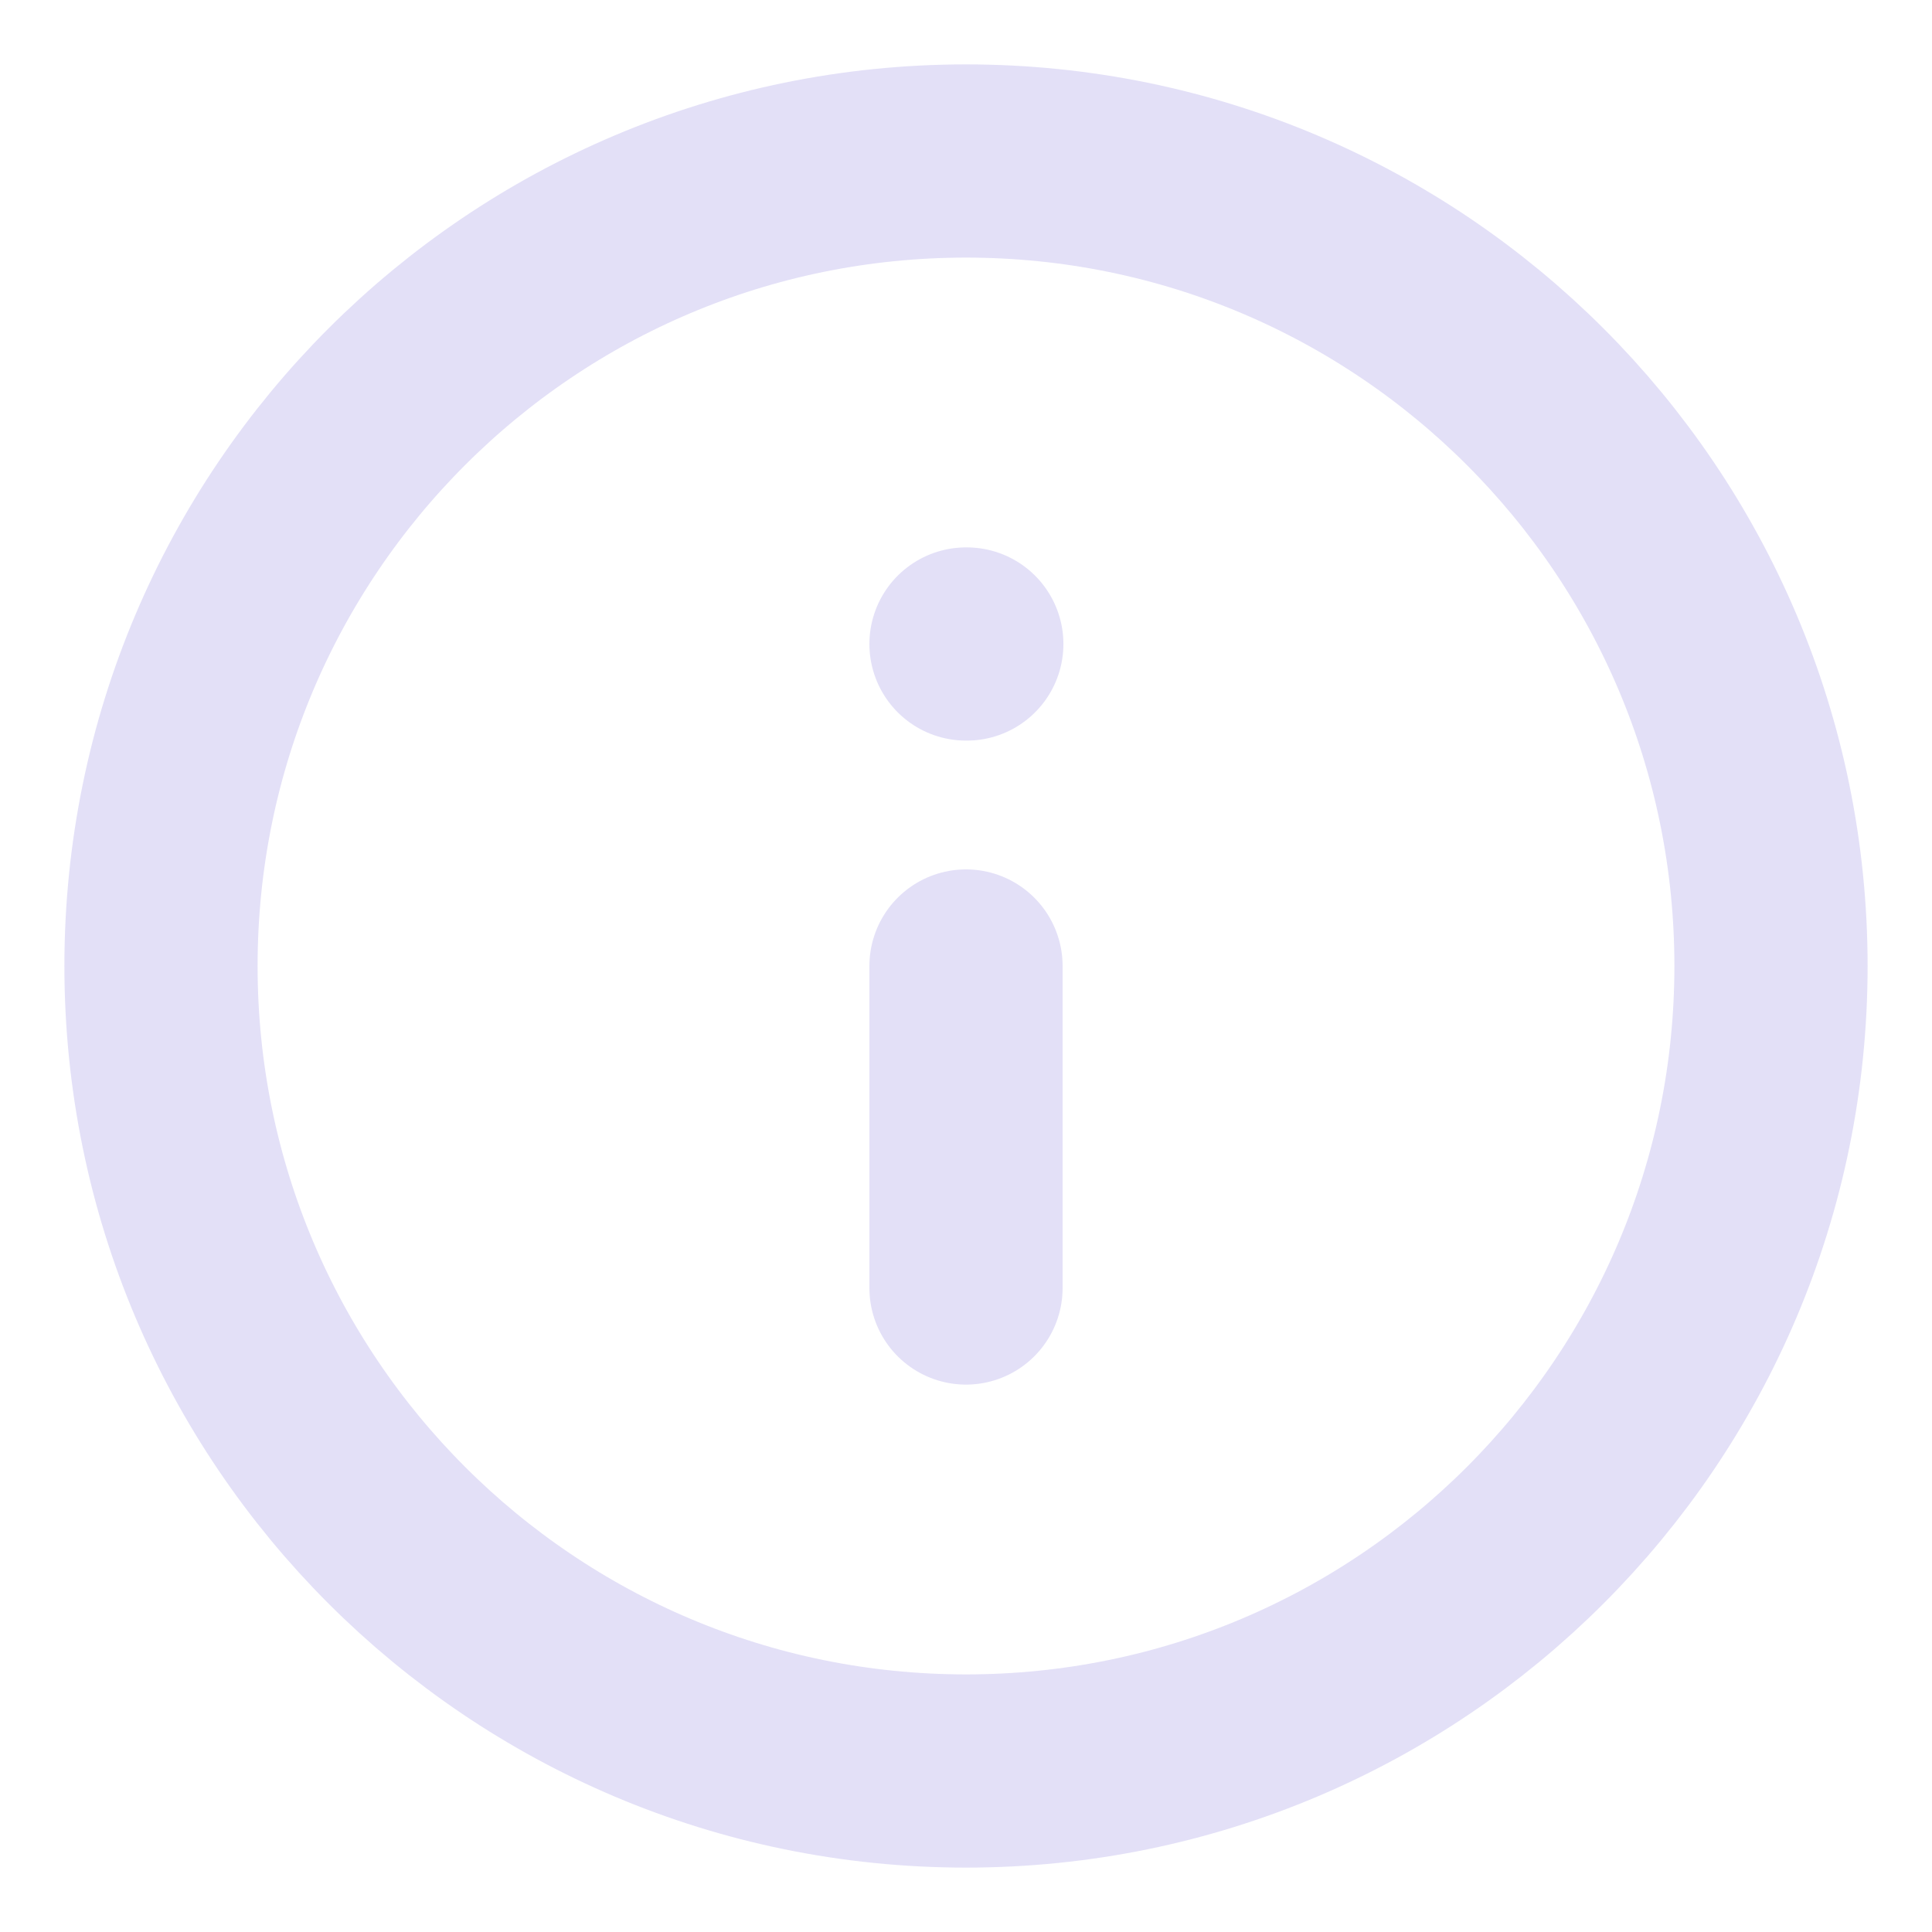
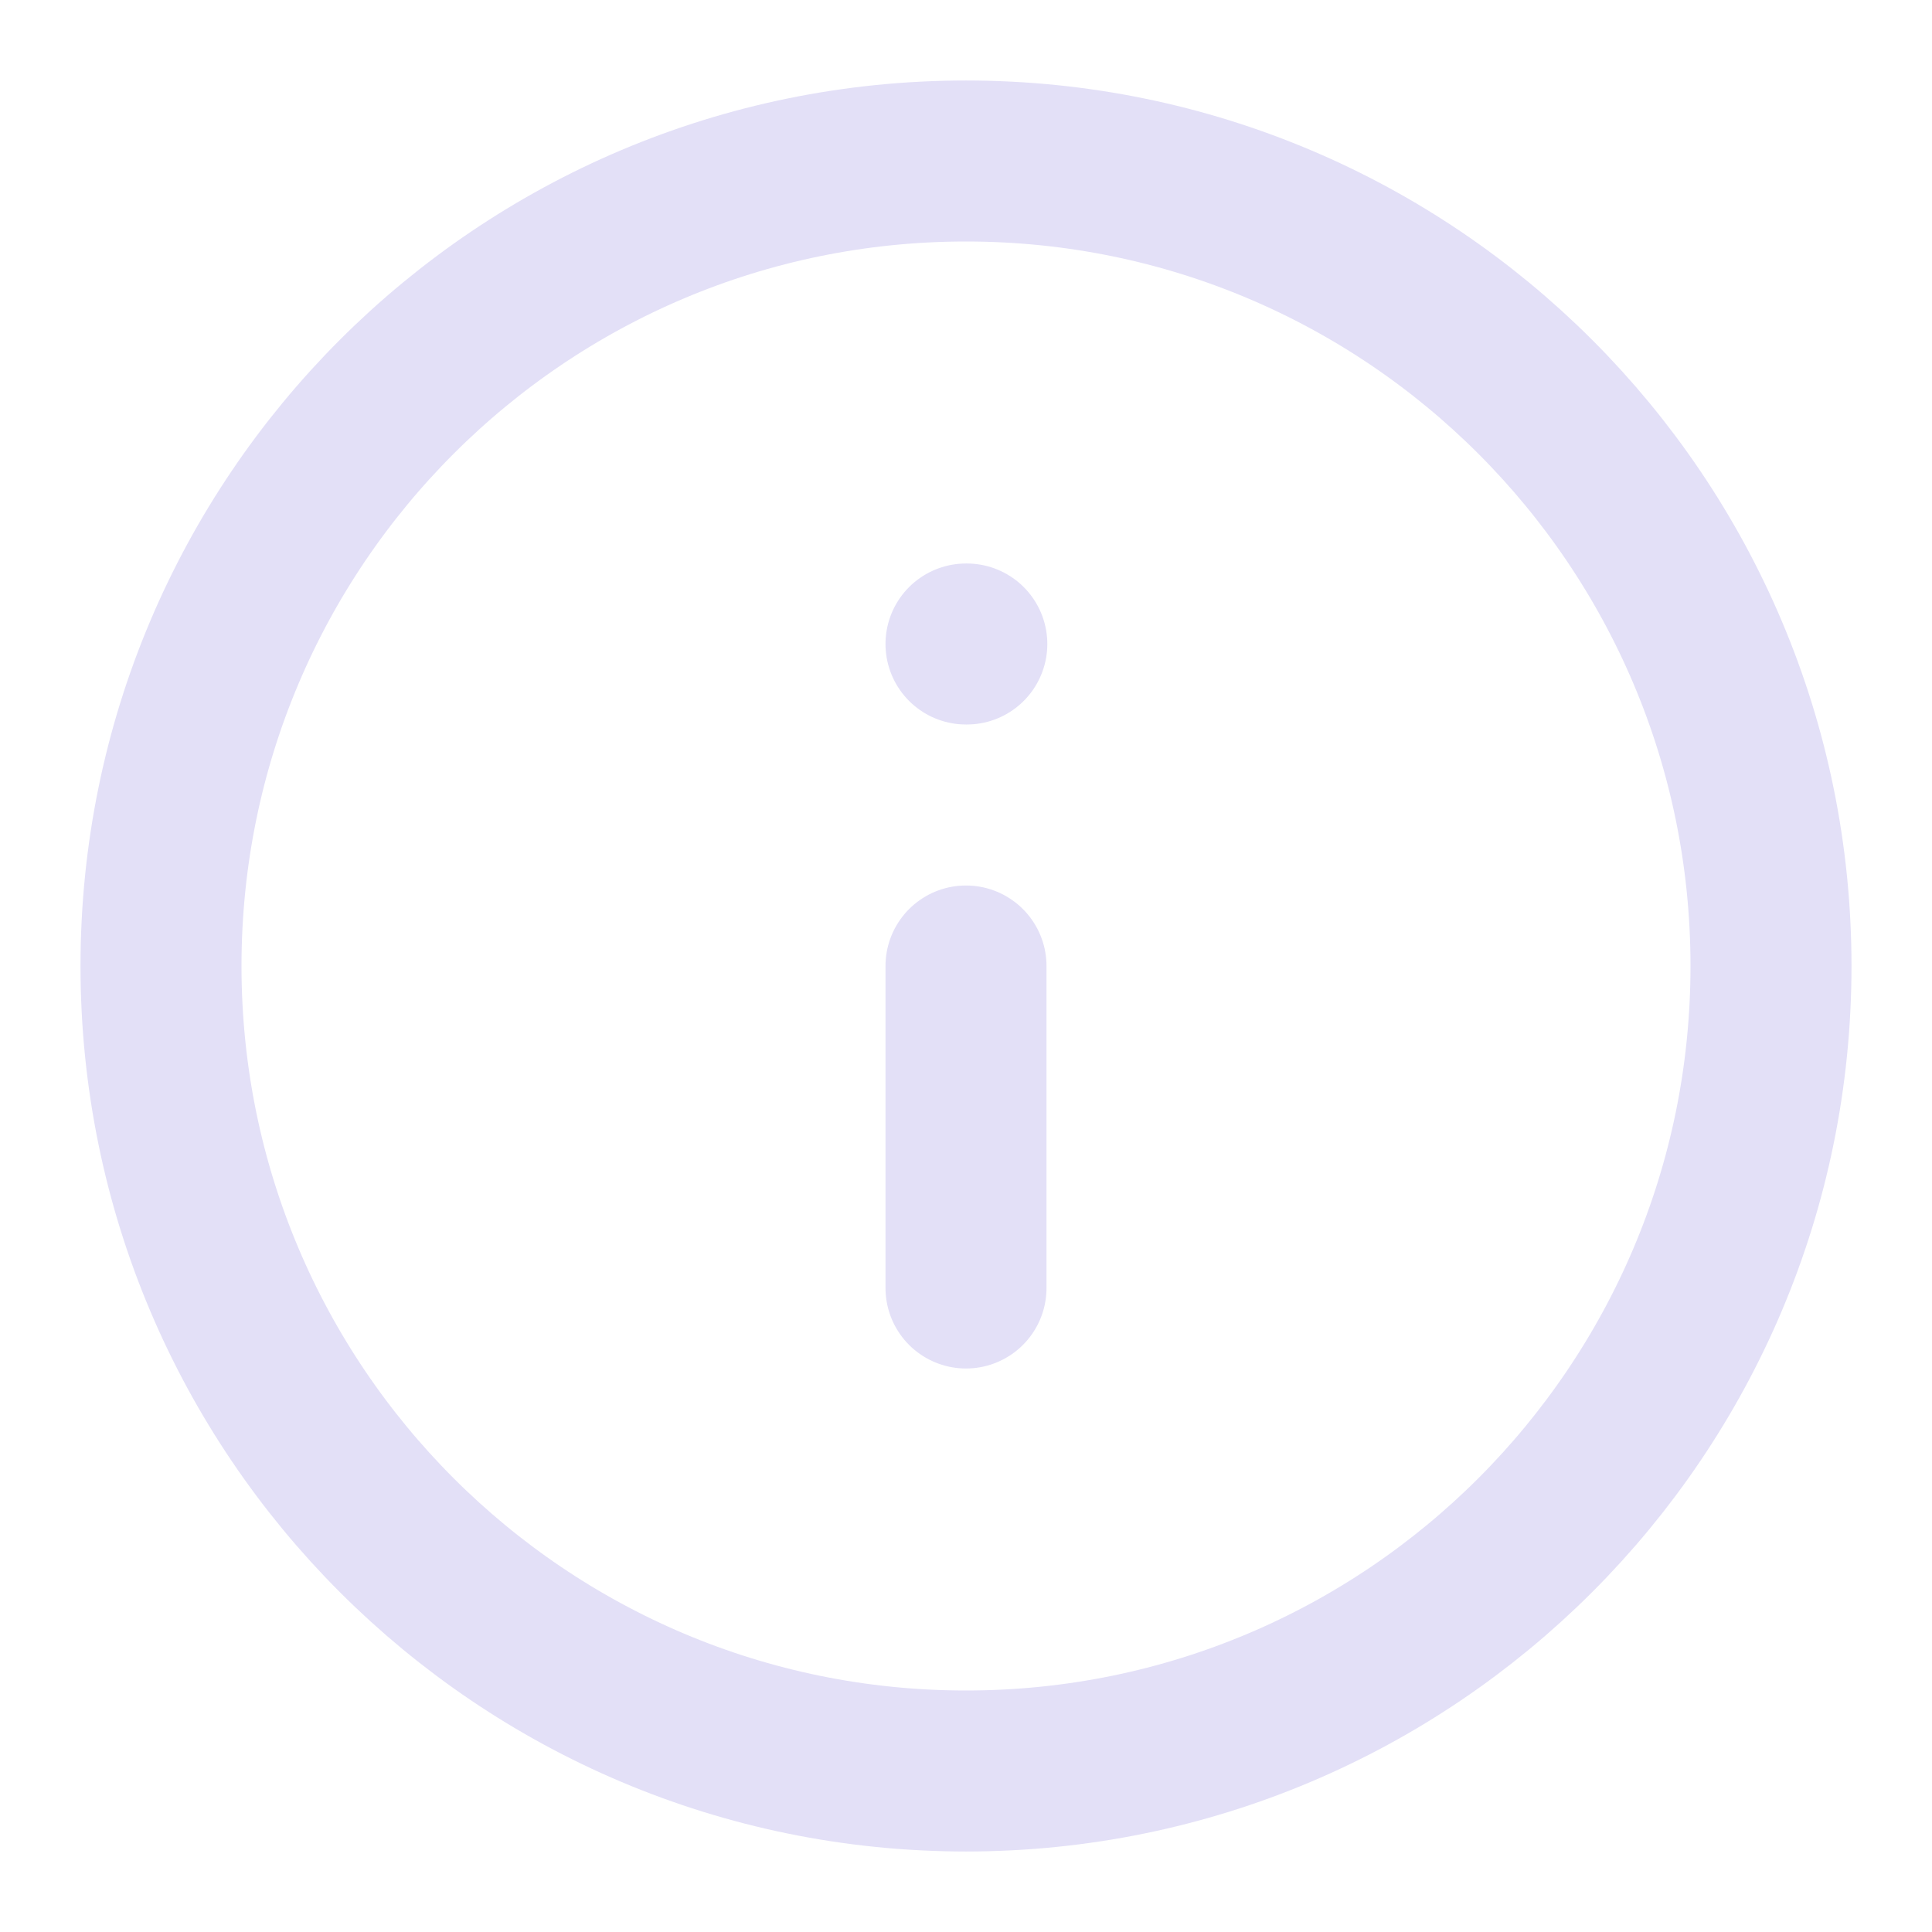
- <svg xmlns="http://www.w3.org/2000/svg" width="256px" height="256px" viewBox="0 0 24.00 24.00" fill="none">
+ <svg xmlns="http://www.w3.org/2000/svg" width="256px" height="256px" viewBox="0 0 24 24" fill="none">
  <g id="SVGRepo_bgCarrier" stroke-width="0" />
  <g id="SVGRepo_tracerCarrier" stroke-linecap="round" stroke-linejoin="round" />
  <g id="SVGRepo_iconCarrier">
-     <path d="M12 16V12M12 8H12.01M22 12C22 17.523 17.523 22 12 22C6.477 22 2 17.523 2 12C2 6.477 6.477 2 12 2C17.523 2 22 6.477 22 12Z" stroke="#e3e0f7" stroke-width="2.4" stroke-linecap="round" stroke-linejoin="round" />
+     <path d="M12 16V12M12 8H12.01M22 12C22 17.523 17.523 22 12 22C6.477 22 2 17.523 2 12C2 6.477 6.477 2 12 2C17.523 2 22 6.477 22 12Z" stroke="#e3e0f7" stroke-width="2" stroke-linecap="round" stroke-linejoin="round" />
  </g>
</svg>
